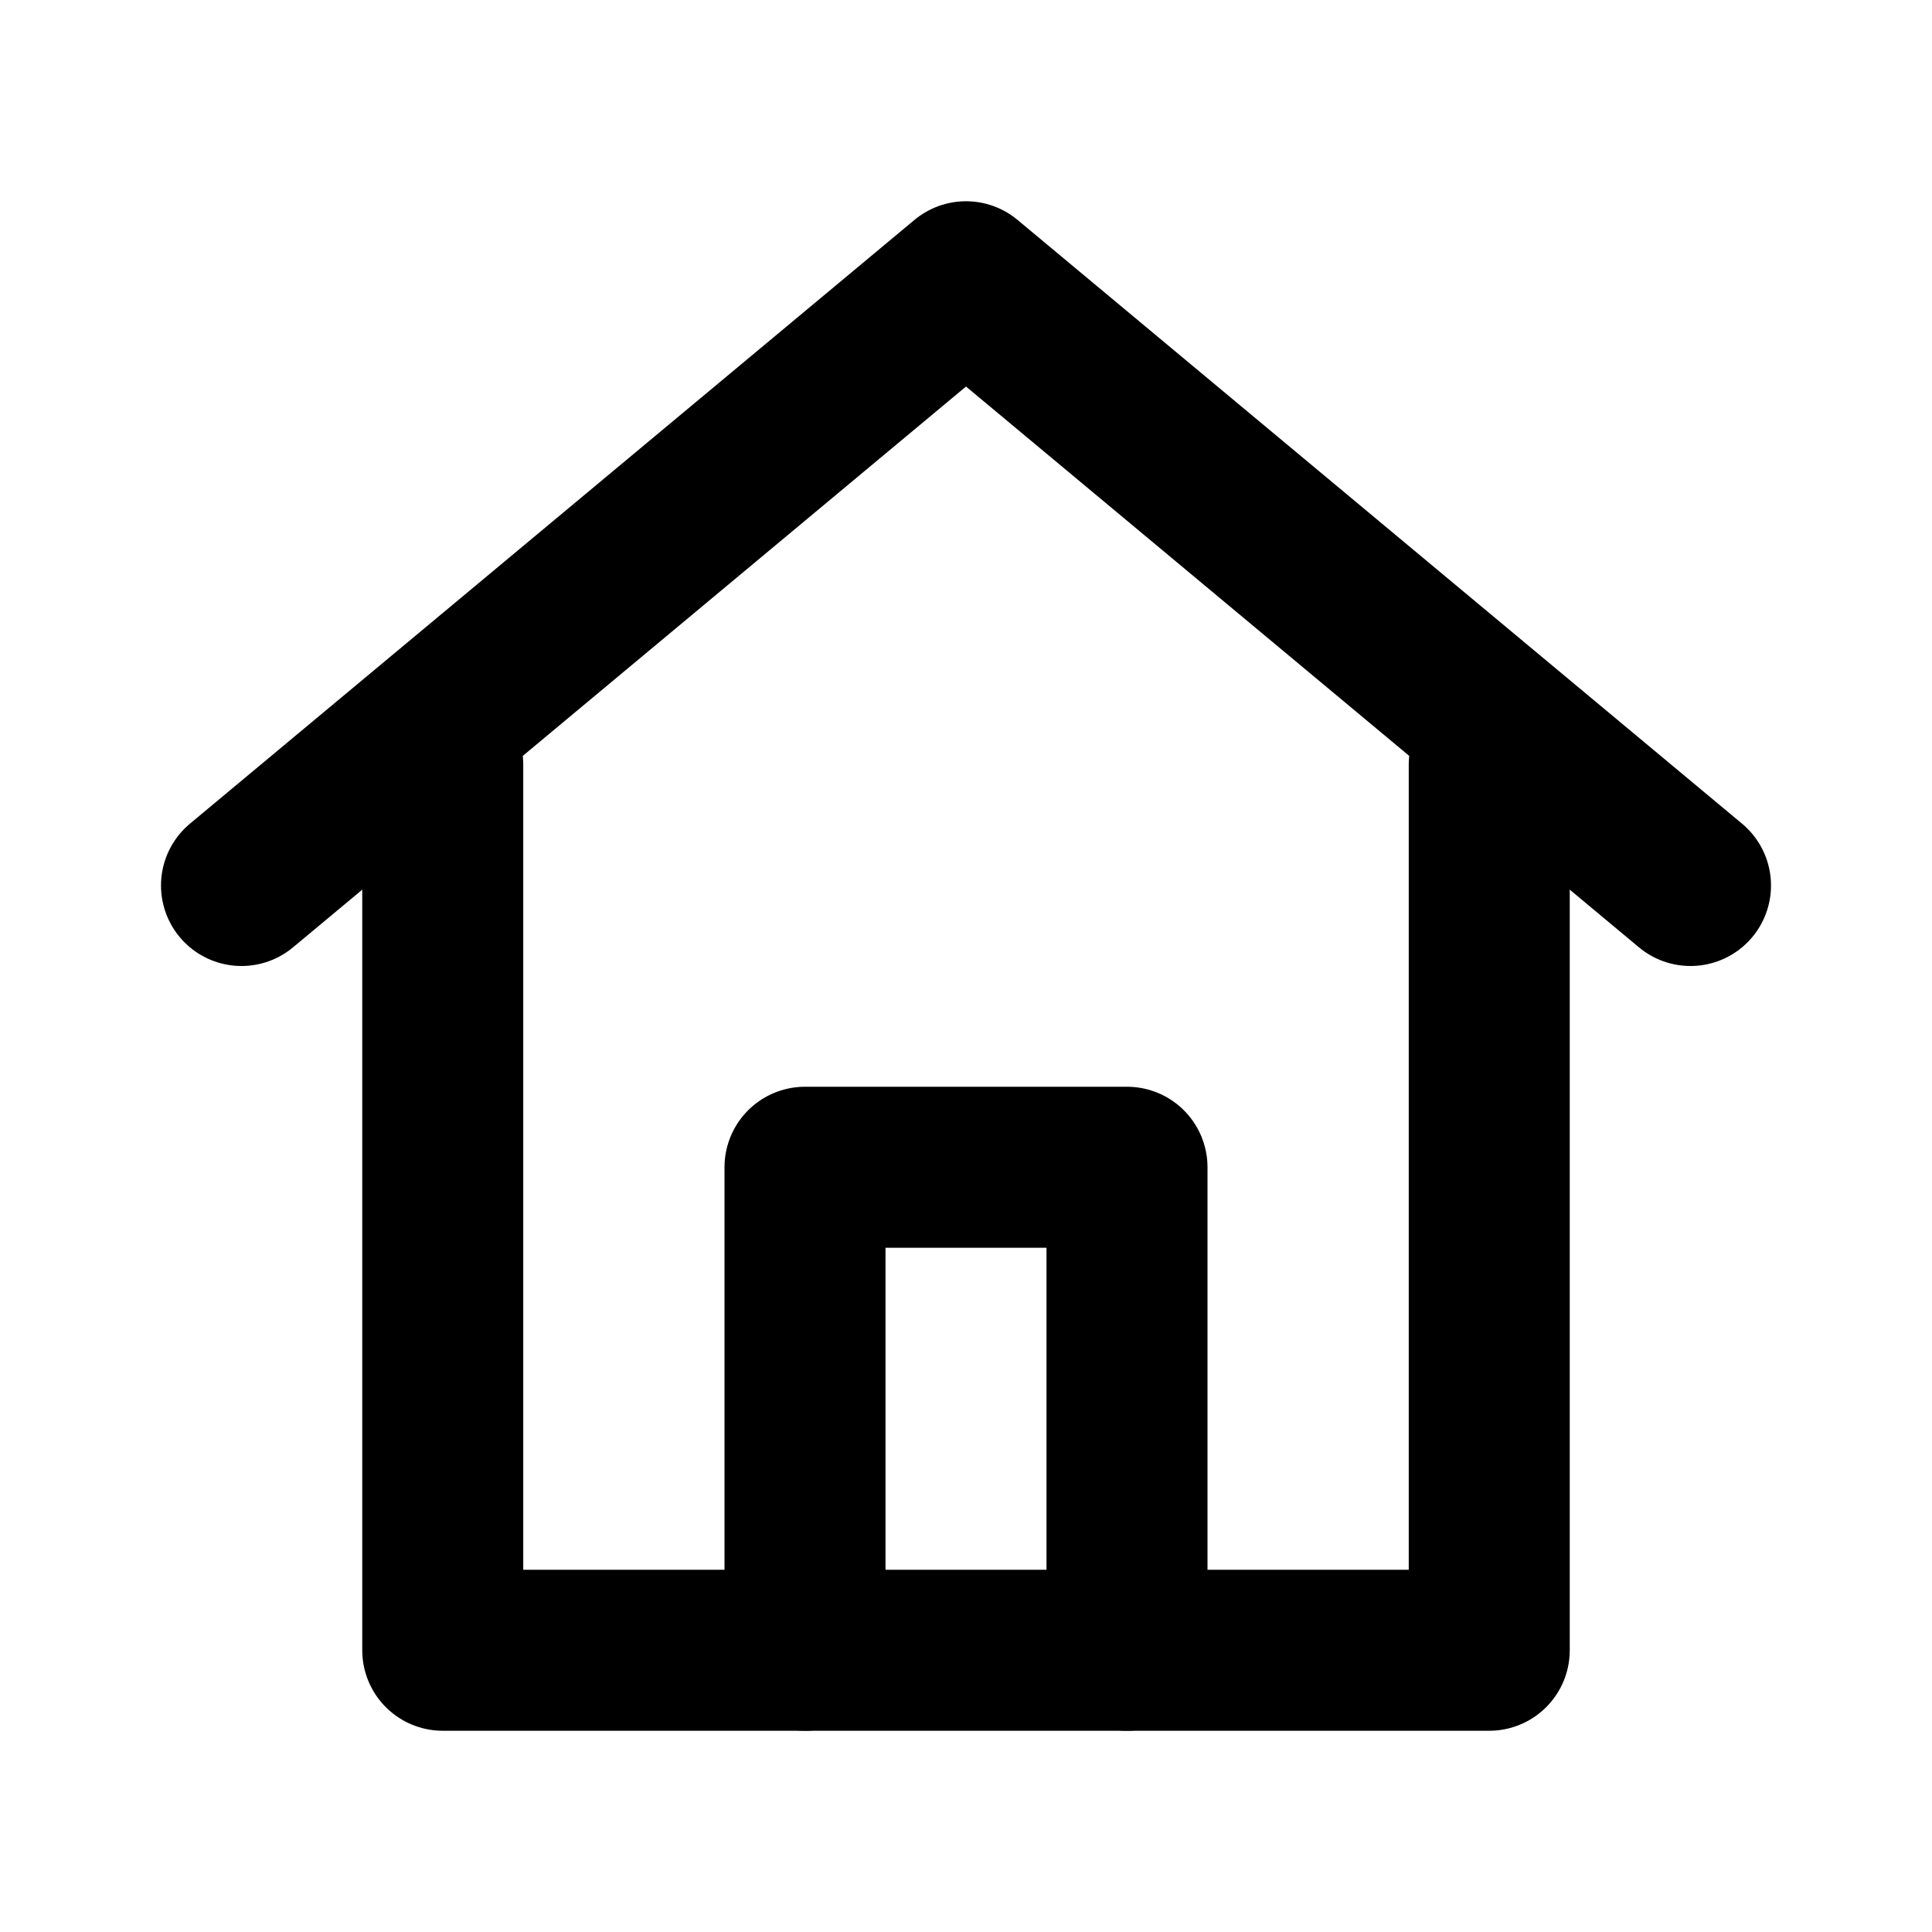
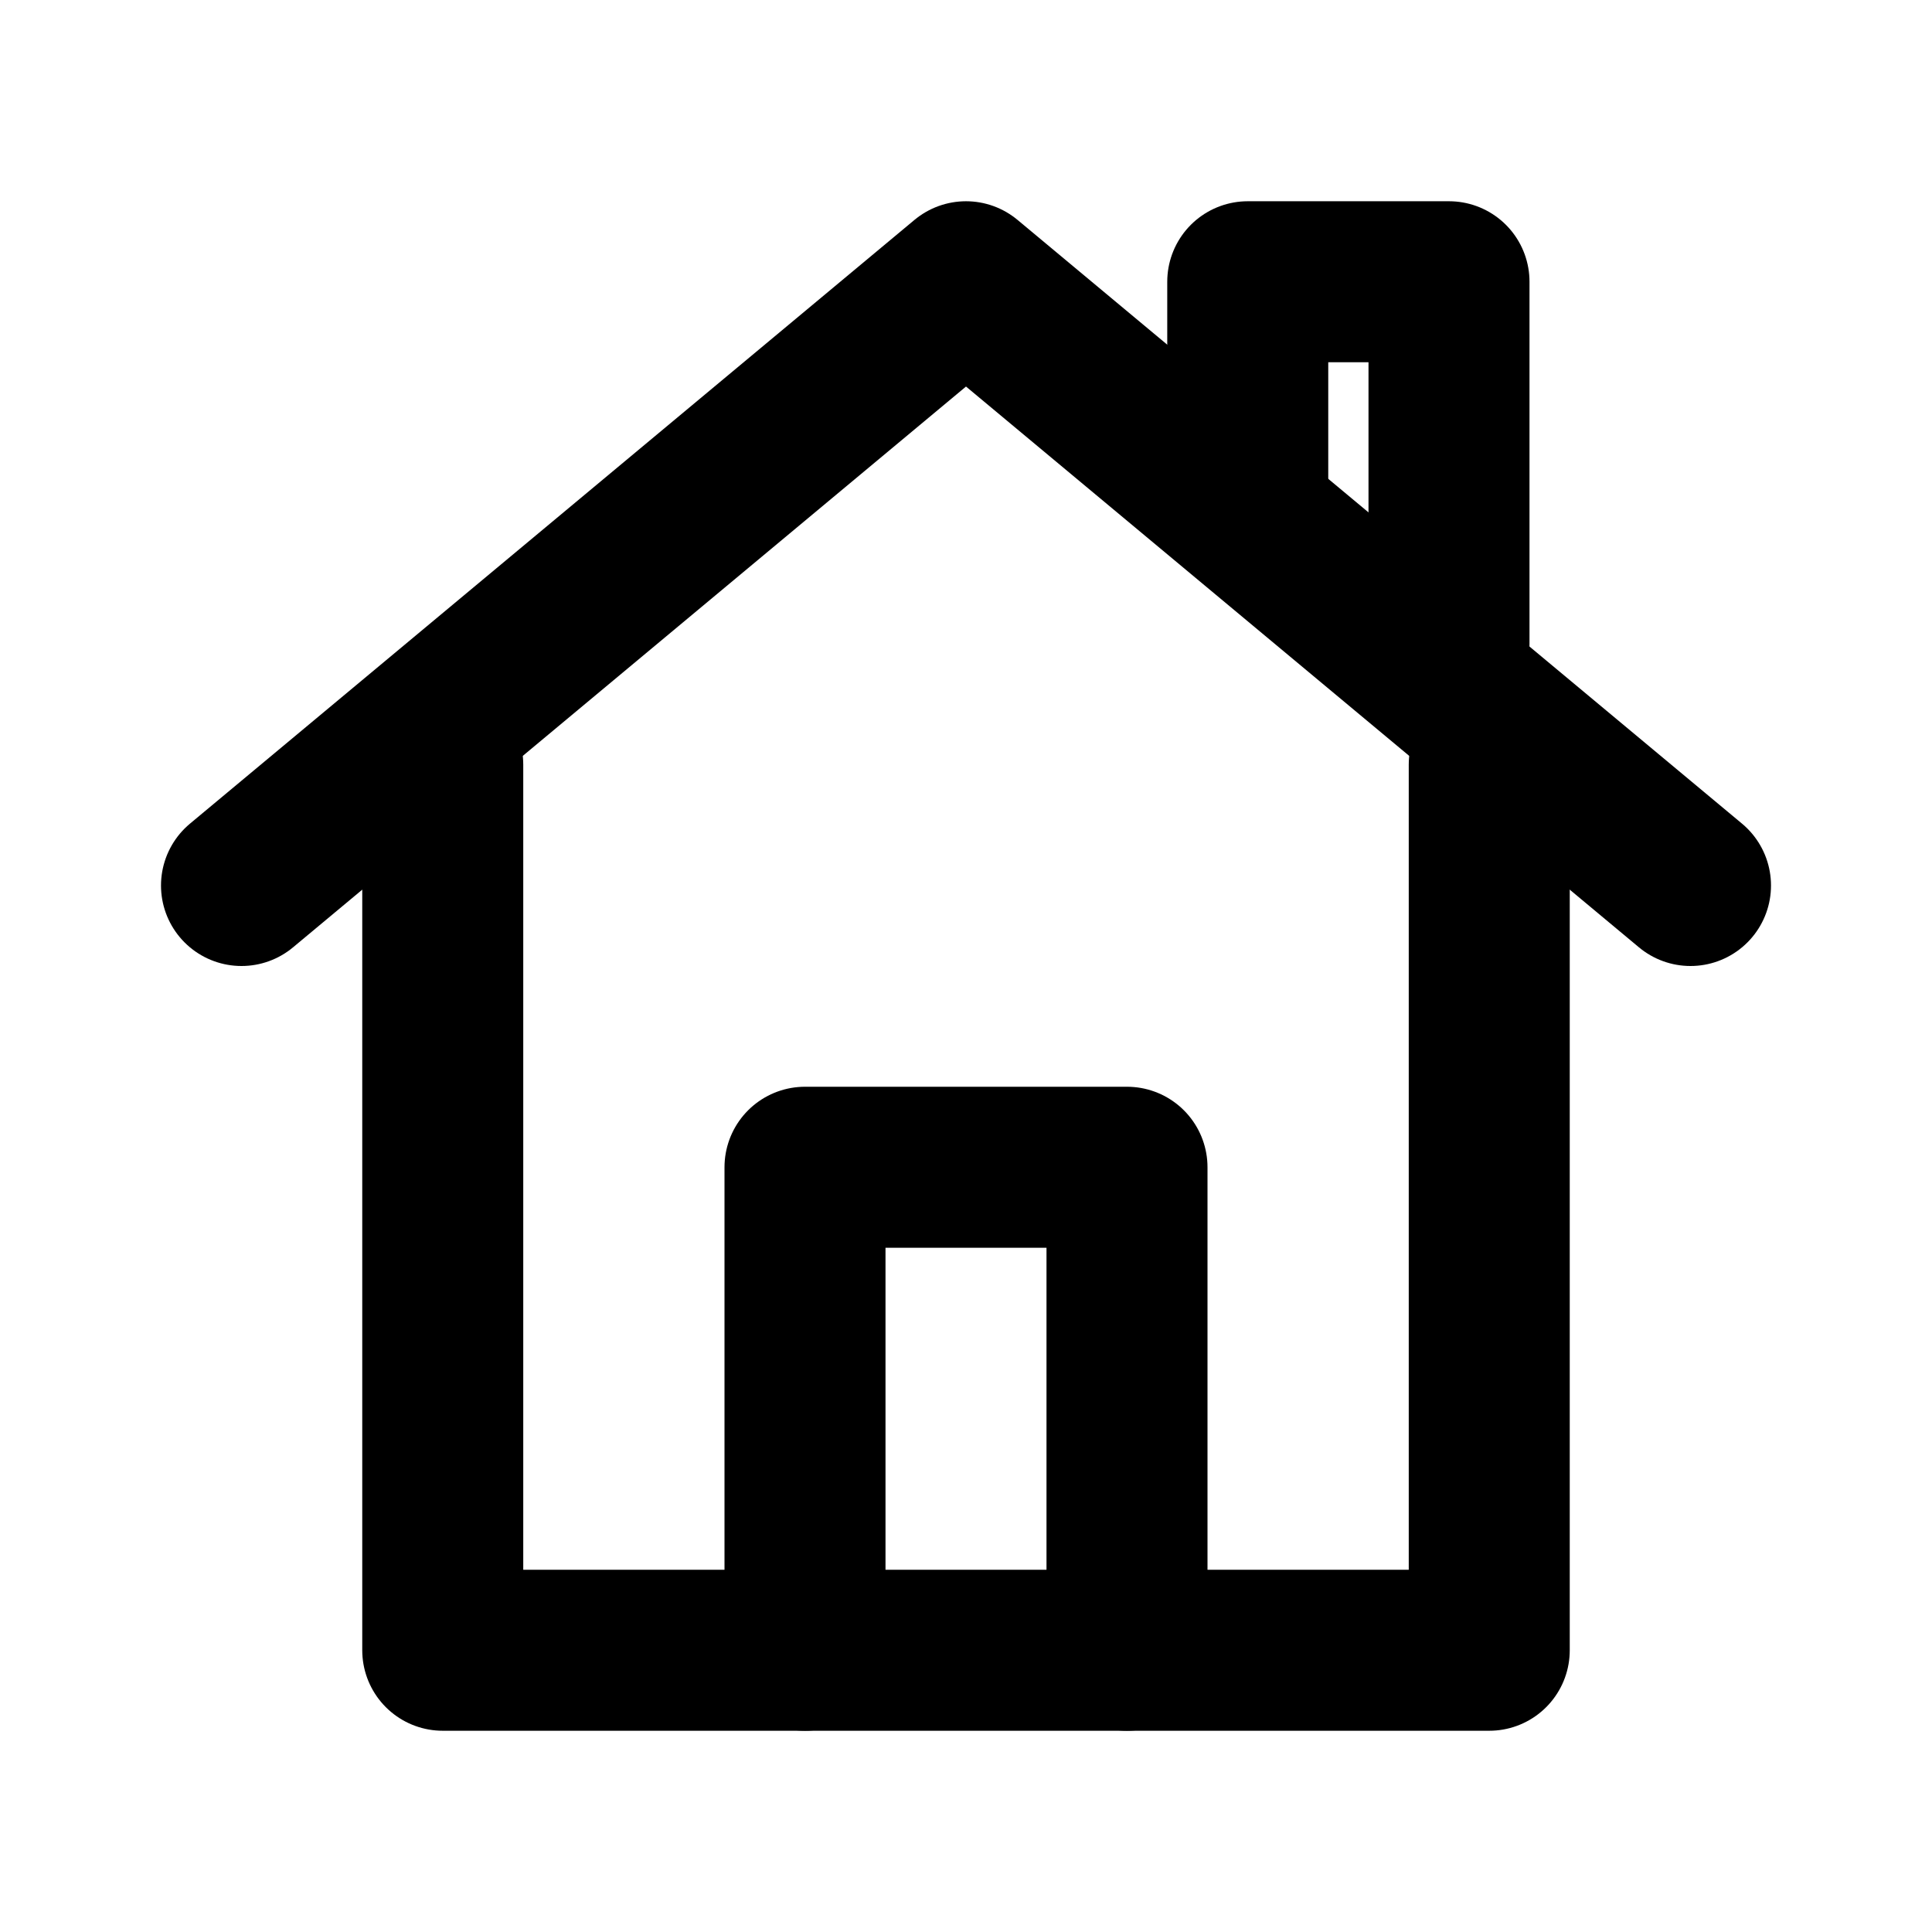
<svg xmlns="http://www.w3.org/2000/svg" viewBox="0 0 24 24" fill="none" stroke="currentColor" stroke-width="2" stroke-linecap="round" stroke-linejoin="round">
-   <path d="M3 11L12 3.5L21 11" />
-   <path d="M5.5 9.5V20.5h13V9.5" />
-   <path d="M10 20.5V14.5h4V20.5" />
+   <path d="M3 11L12 3.5 21 11" />
+   <path d="M5.5 9.5v11h13v-11" />
+   <path d="M10 20.5v-6h4v6" />
+   <path d="M15.5 6V3.5h2.5v4.5" />
</svg>
